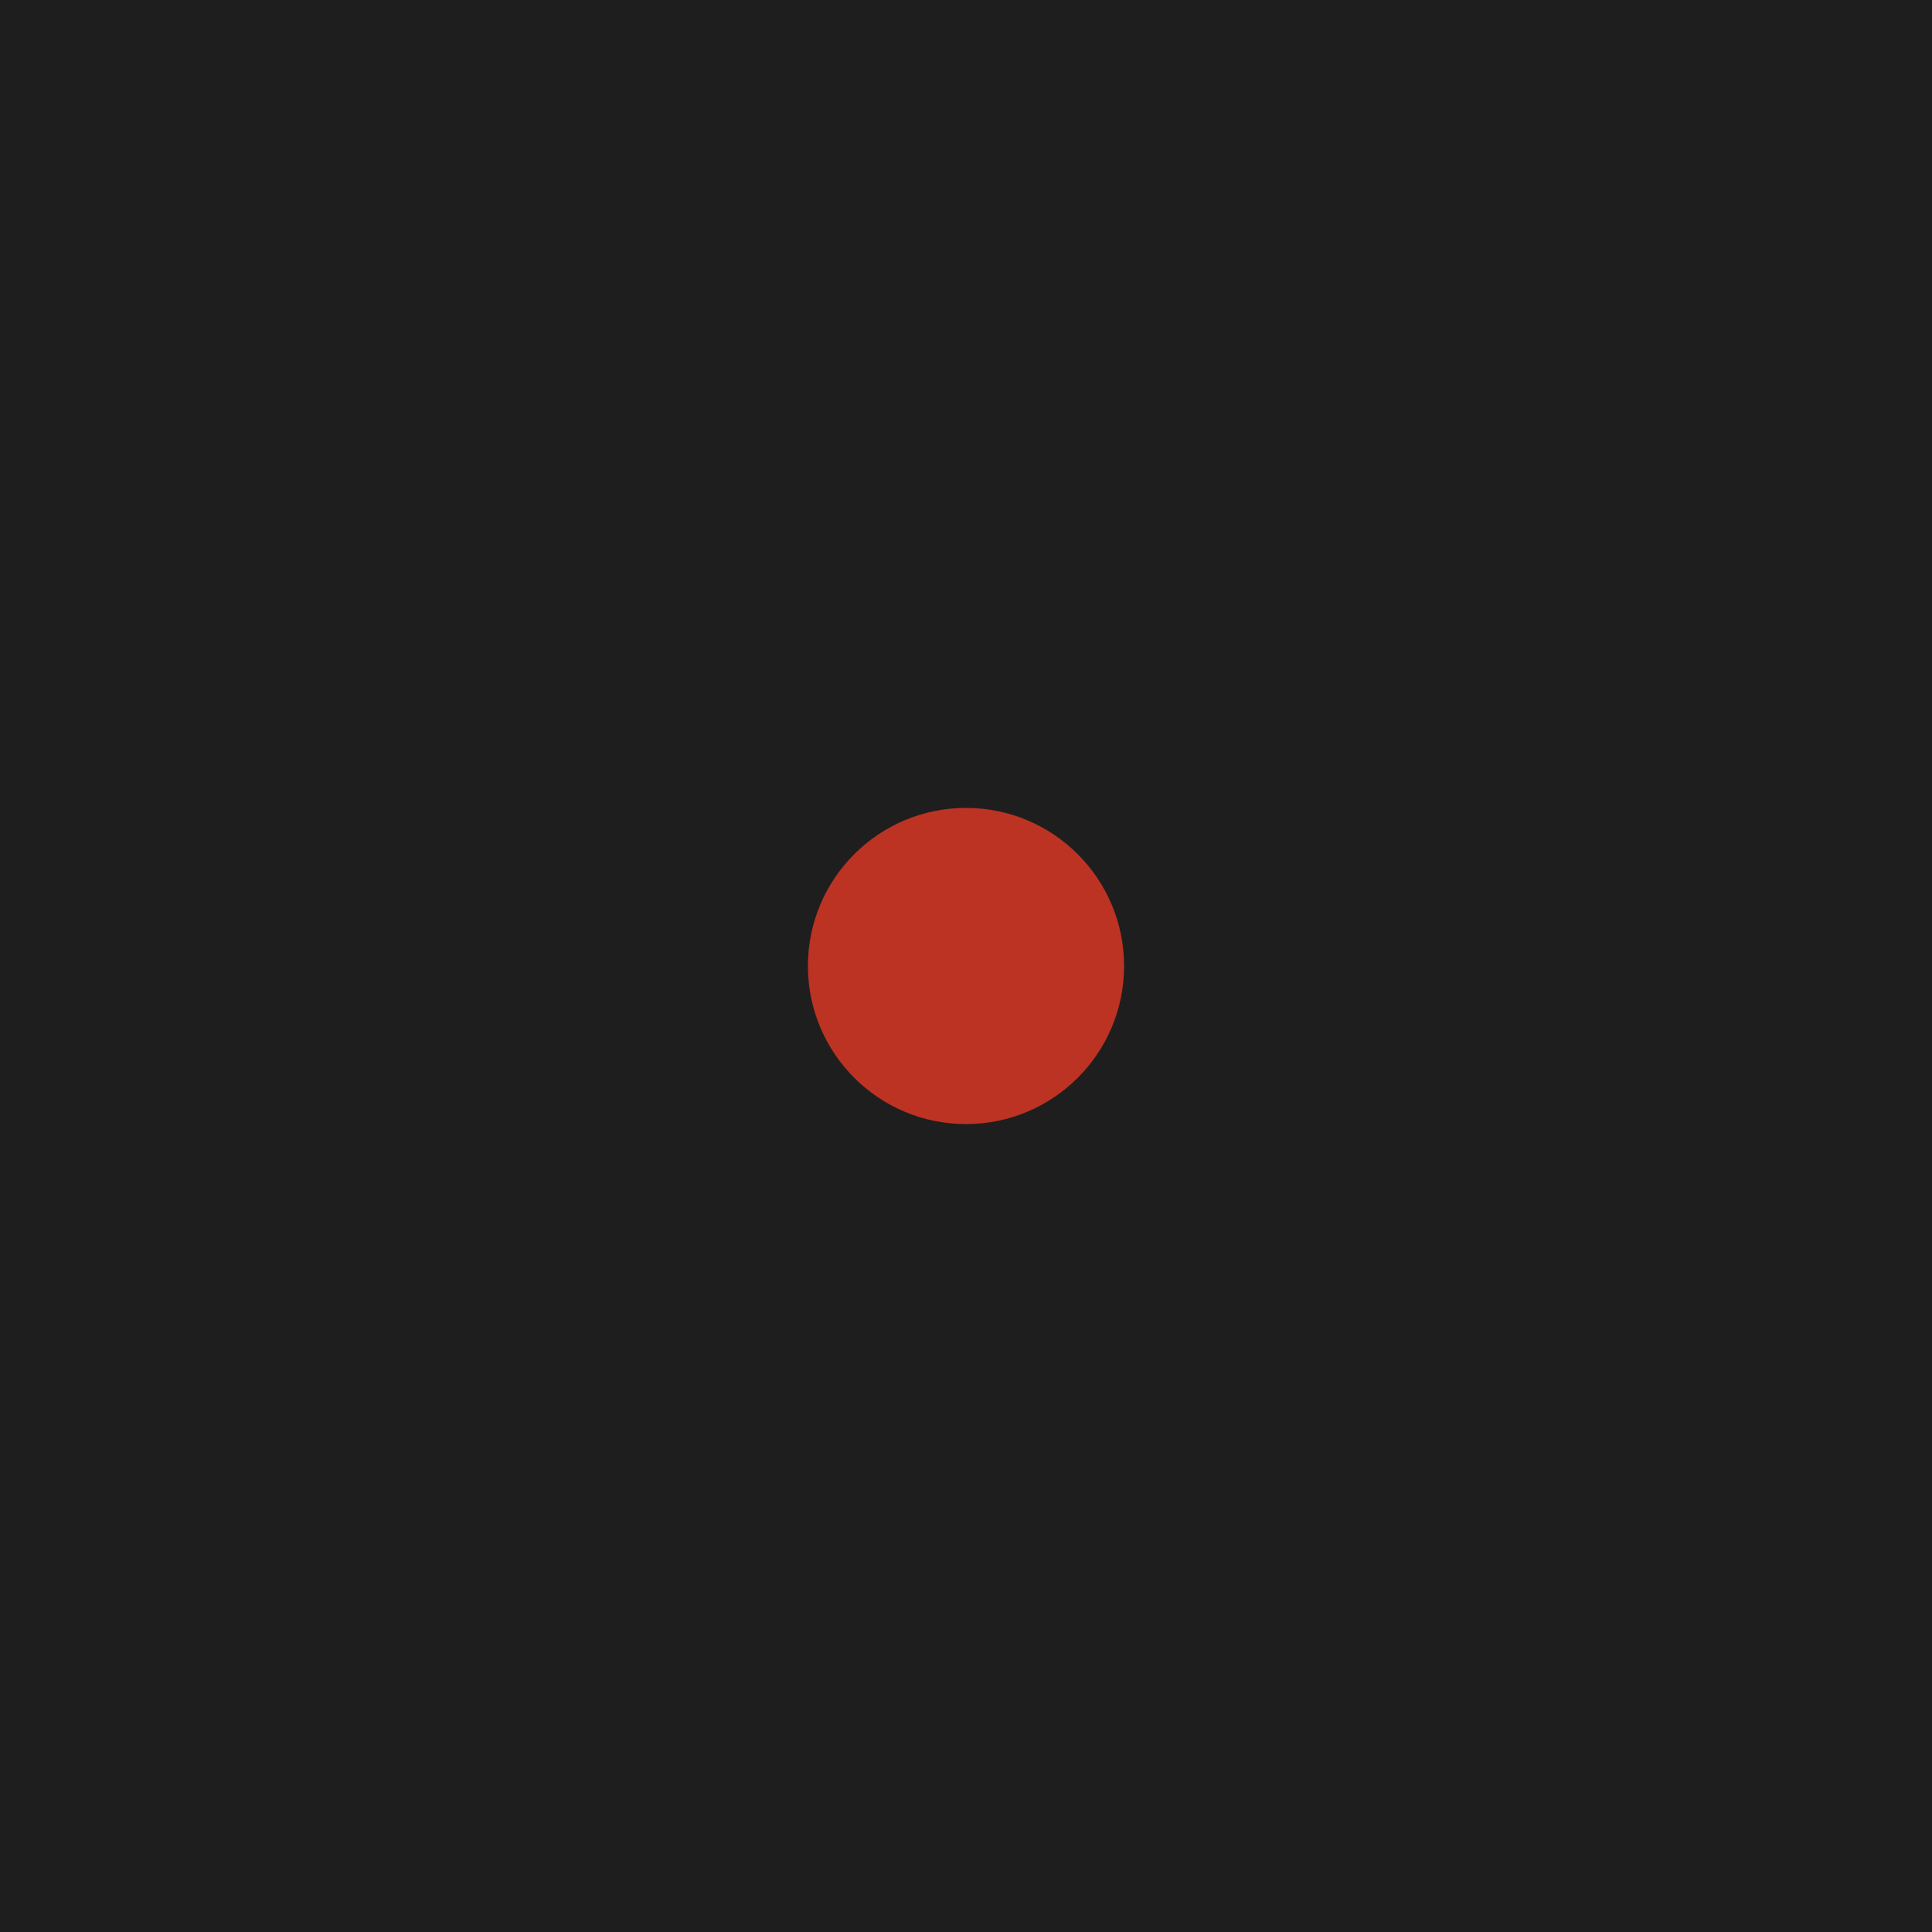
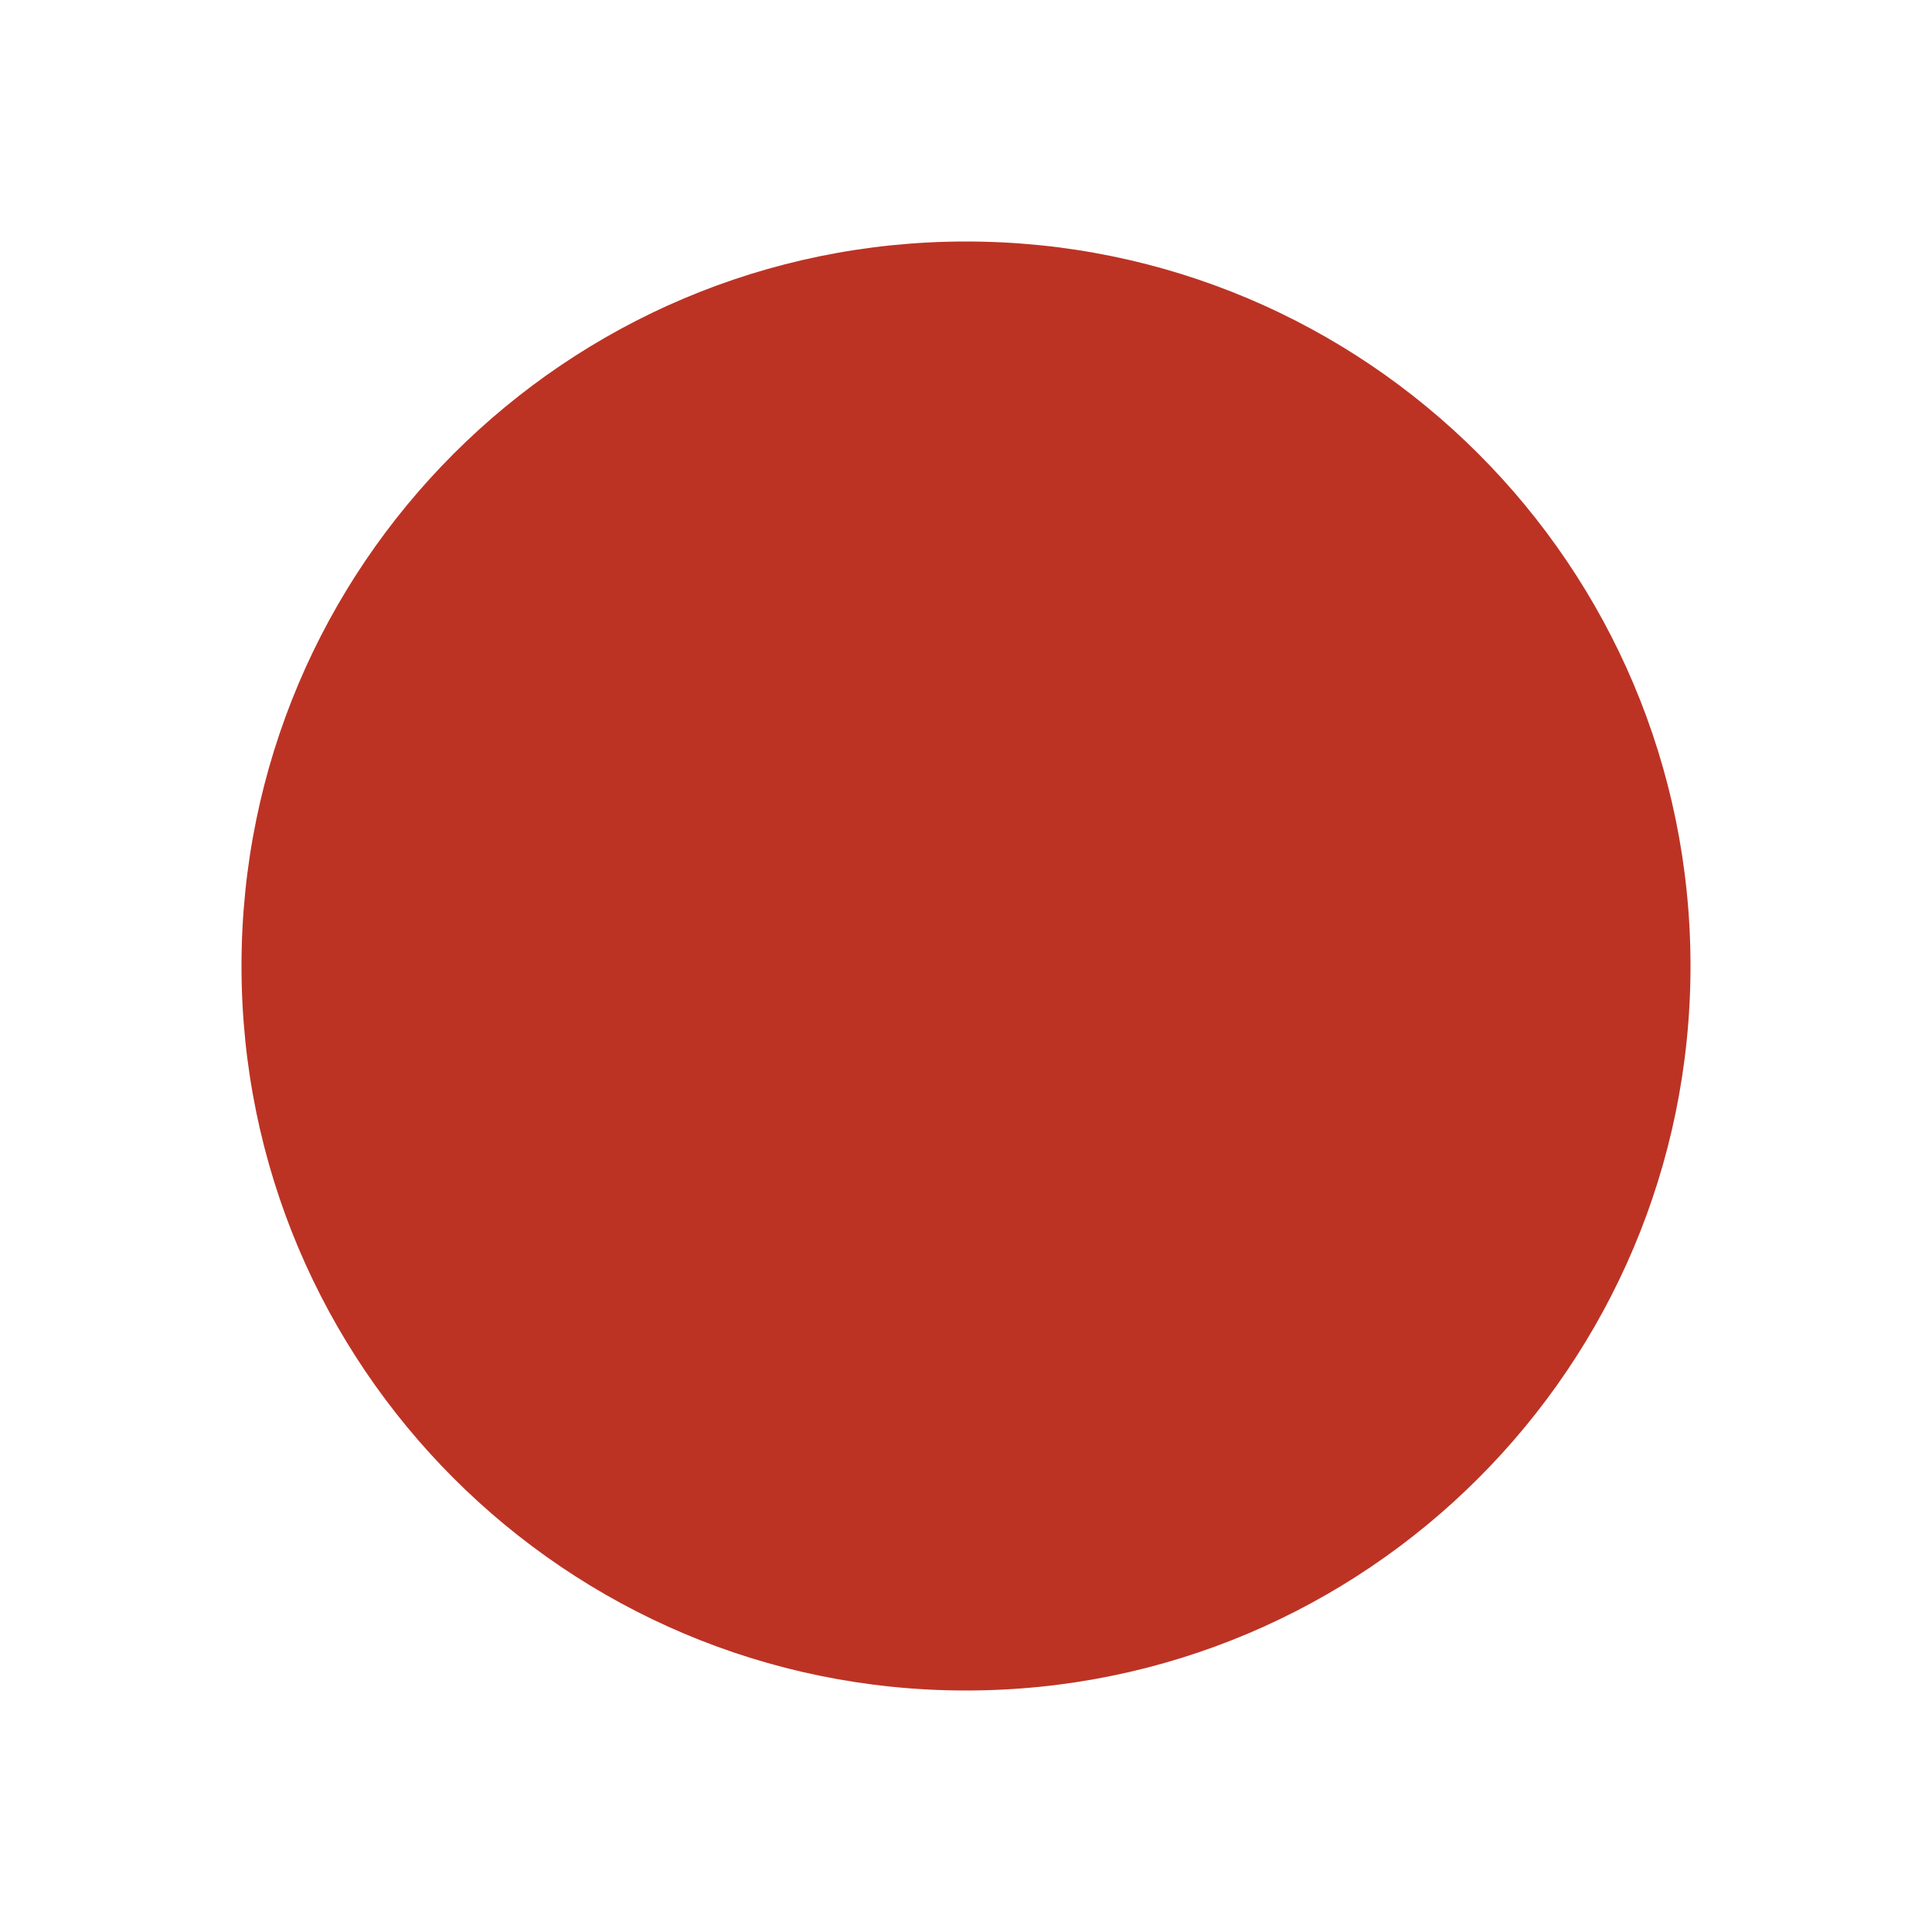
- <svg xmlns="http://www.w3.org/2000/svg" viewBox="0 0 110 110" width="110" height="110" fill="none" customFrame="#000000">
+ <svg xmlns="http://www.w3.org/2000/svg" viewBox="43 43 24 24" width="110" height="110" fill="none" customFrame="#000000">
  <defs>
    <clipPath id="clipPath_0">
      <rect width="24" height="24" x="43" y="43" fill="rgb(255,255,255)" />
    </clipPath>
  </defs>
-   <rect id="location" width="110" height="110" x="0" y="0" fill="rgb(31,30,30)" />
  <g id="location" clip-path="url(#clipPath_0)" customFrame="url(#clipPath_0)">
    <rect id="location" width="24" height="24" x="43" y="43" />
    <circle id="Ellipse 35" cx="55" cy="55" r="9" fill="rgb(188,51,36)" />
  </g>
</svg>
